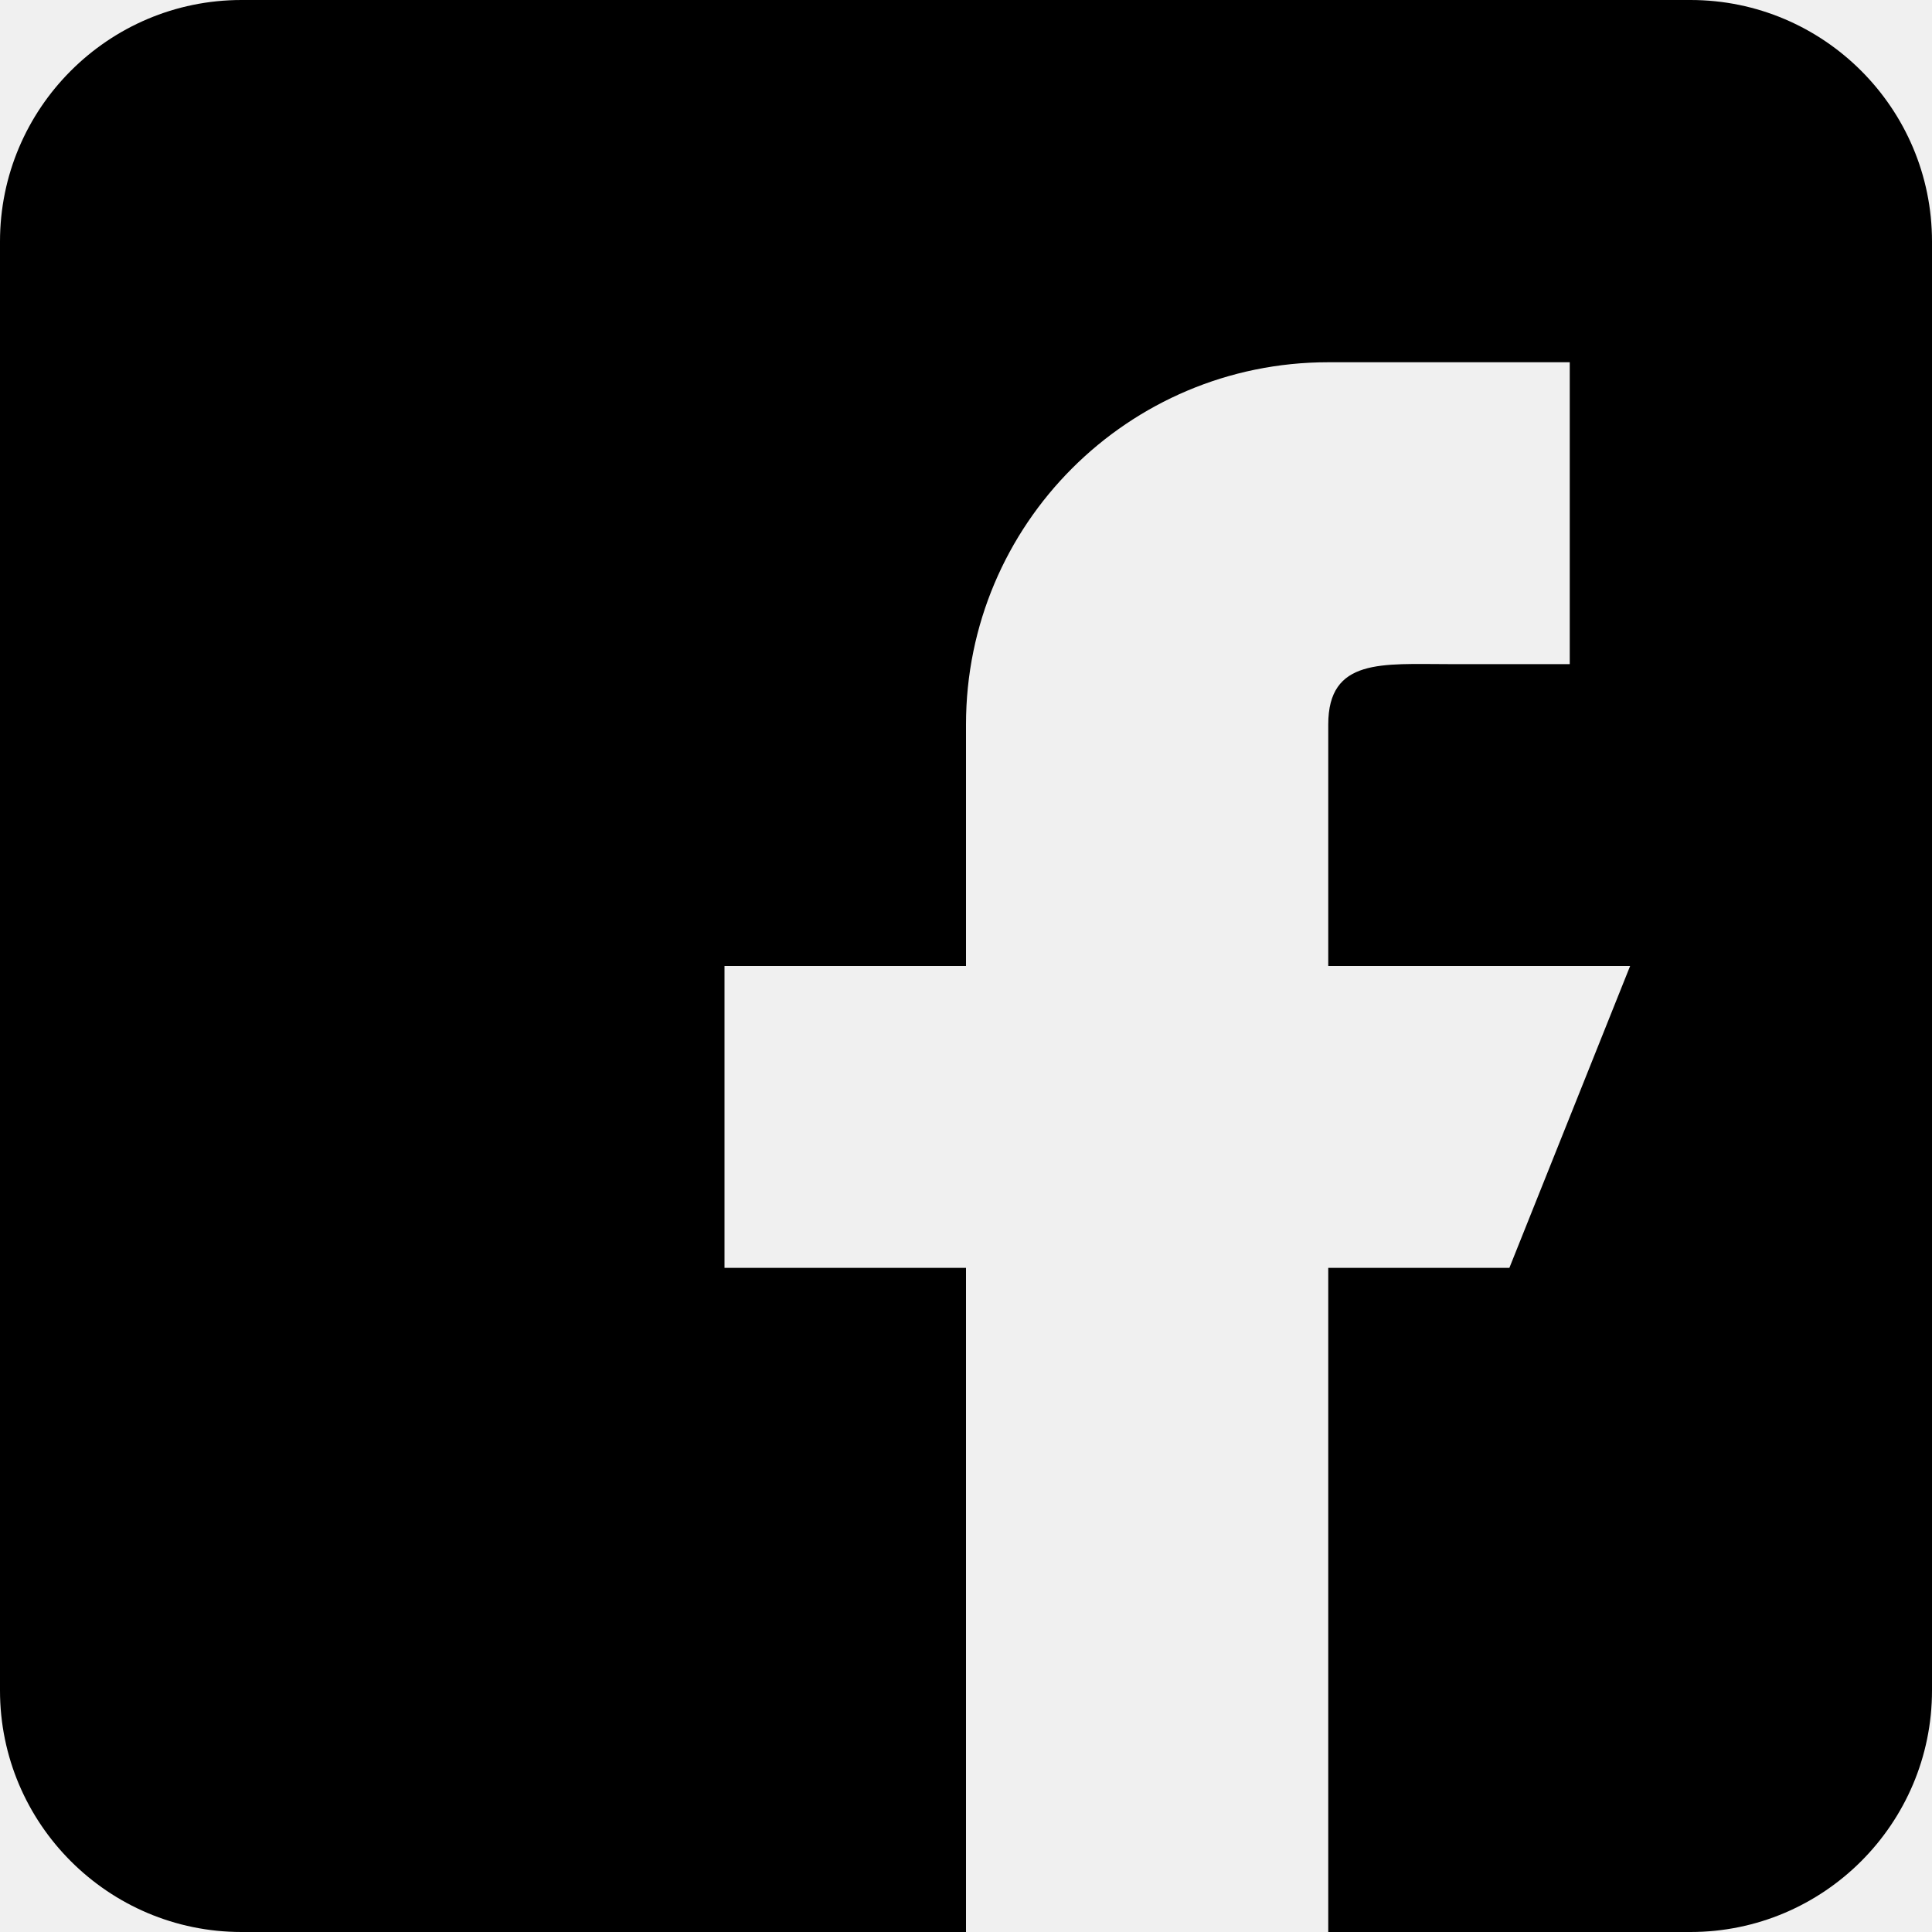
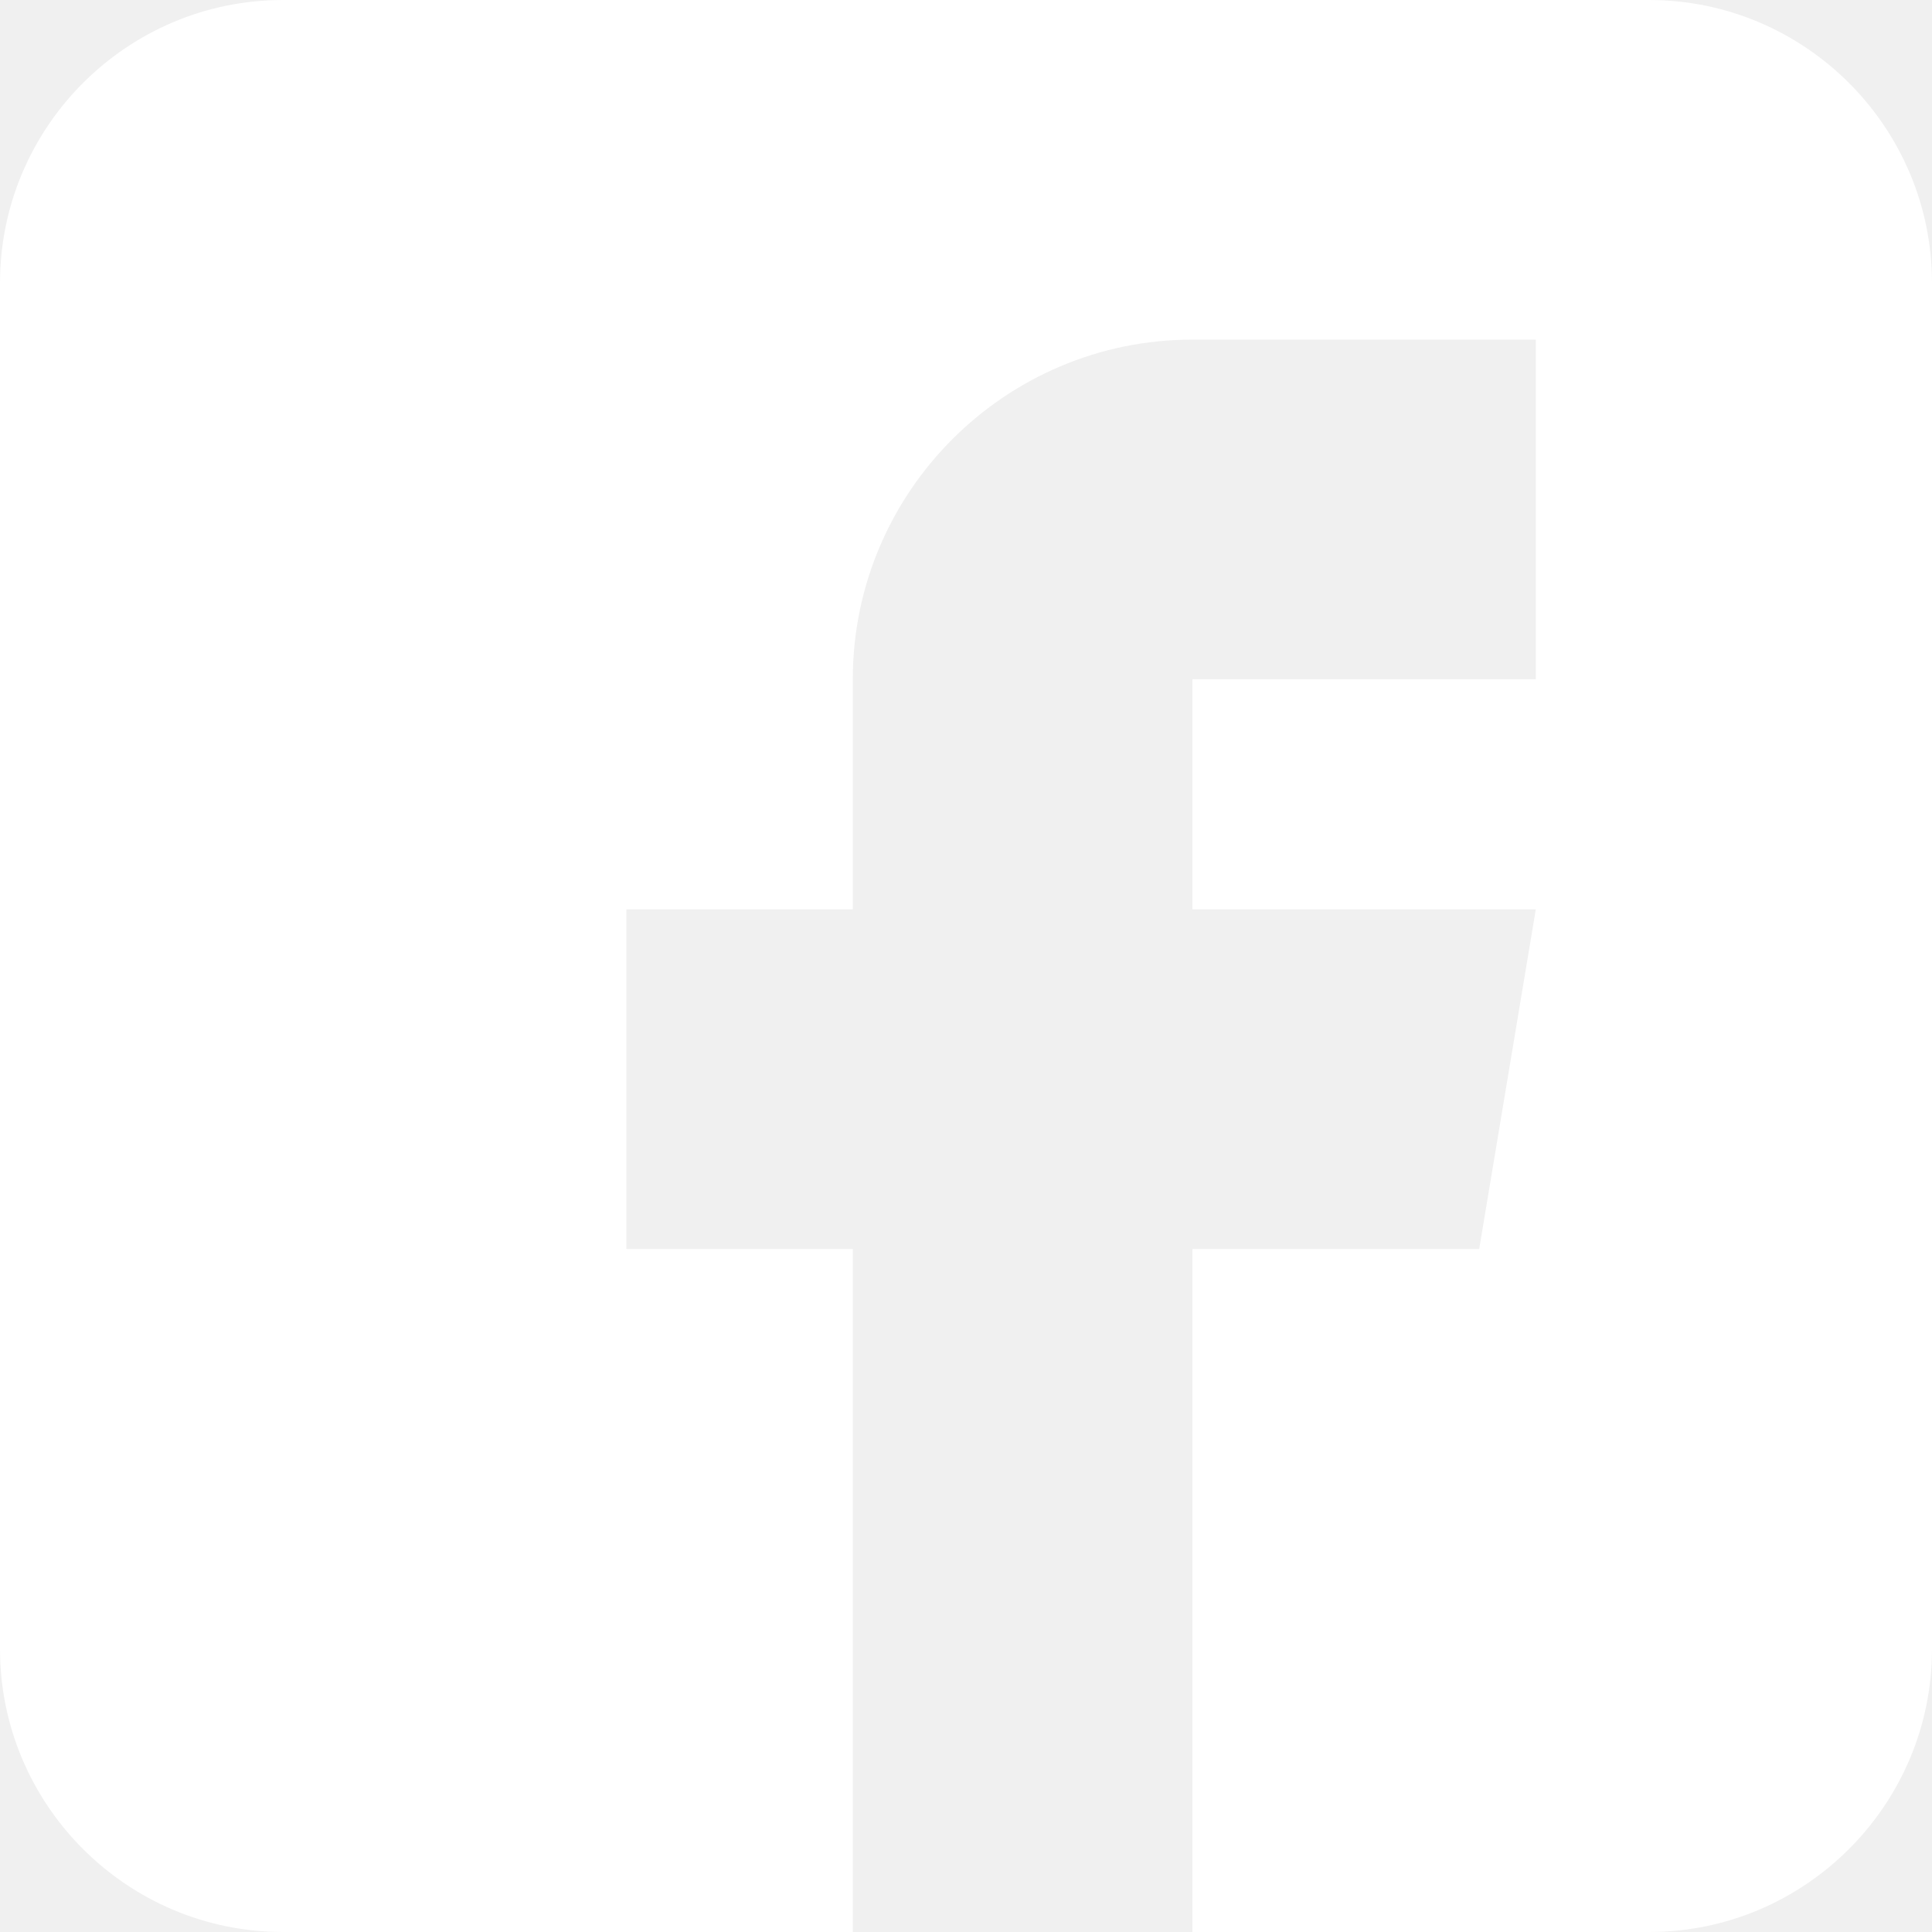
- <svg xmlns="http://www.w3.org/2000/svg" version="1.1" id="Capa_1" x="0px" y="0px" viewBox="0 0 512 512" style="enable-background:new 0 0 512 512;" xml:space="preserve">
+ <svg xmlns="http://www.w3.org/2000/svg" version="1.1" width="512" height="512" x="0" y="0" viewBox="0 0 512 512" style="enable-background:new 0 0 512 512" xml:space="preserve" class="">
  <g>
-     <g>
-       <path d="M448,0H64C28.704,0,0,28.704,0,64v384c0,35.296,28.704,64,64,64h192V336h-64v-80h64v-64c0-53.024,42.976-96,96-96h64v80    h-32c-17.664,0-32-1.664-32,16v64h80l-32,80h-48v176h96c35.296,0,64-28.704,64-64V64C512,28.704,483.296,0,448,0z" />
-     </g>
+     <path d="m437 0h-362c-41.352 0-75 33.648-75 75v362c0 41.352 33.648 75 75 75h151v-181h-60v-90h60v-61c0-49.629 40.371-90 90-90h91v90h-91v61h91l-15 90h-76v181h121c41.352 0 75-33.648 75-75v-362c0-41.352-33.648-75-75-75zm0 0" fill="#ffffff" data-original="#000000" style="" class="" />
  </g>
-   <g>
- </g>
-   <g>
- </g>
-   <g>
- </g>
-   <g>
- </g>
-   <g>
- </g>
-   <g>
- </g>
-   <g>
- </g>
-   <g>
- </g>
-   <g>
- </g>
-   <g>
- </g>
-   <g>
- </g>
-   <g>
- </g>
-   <g>
- </g>
-   <g>
- </g>
-   <g>
- </g>
</svg>
